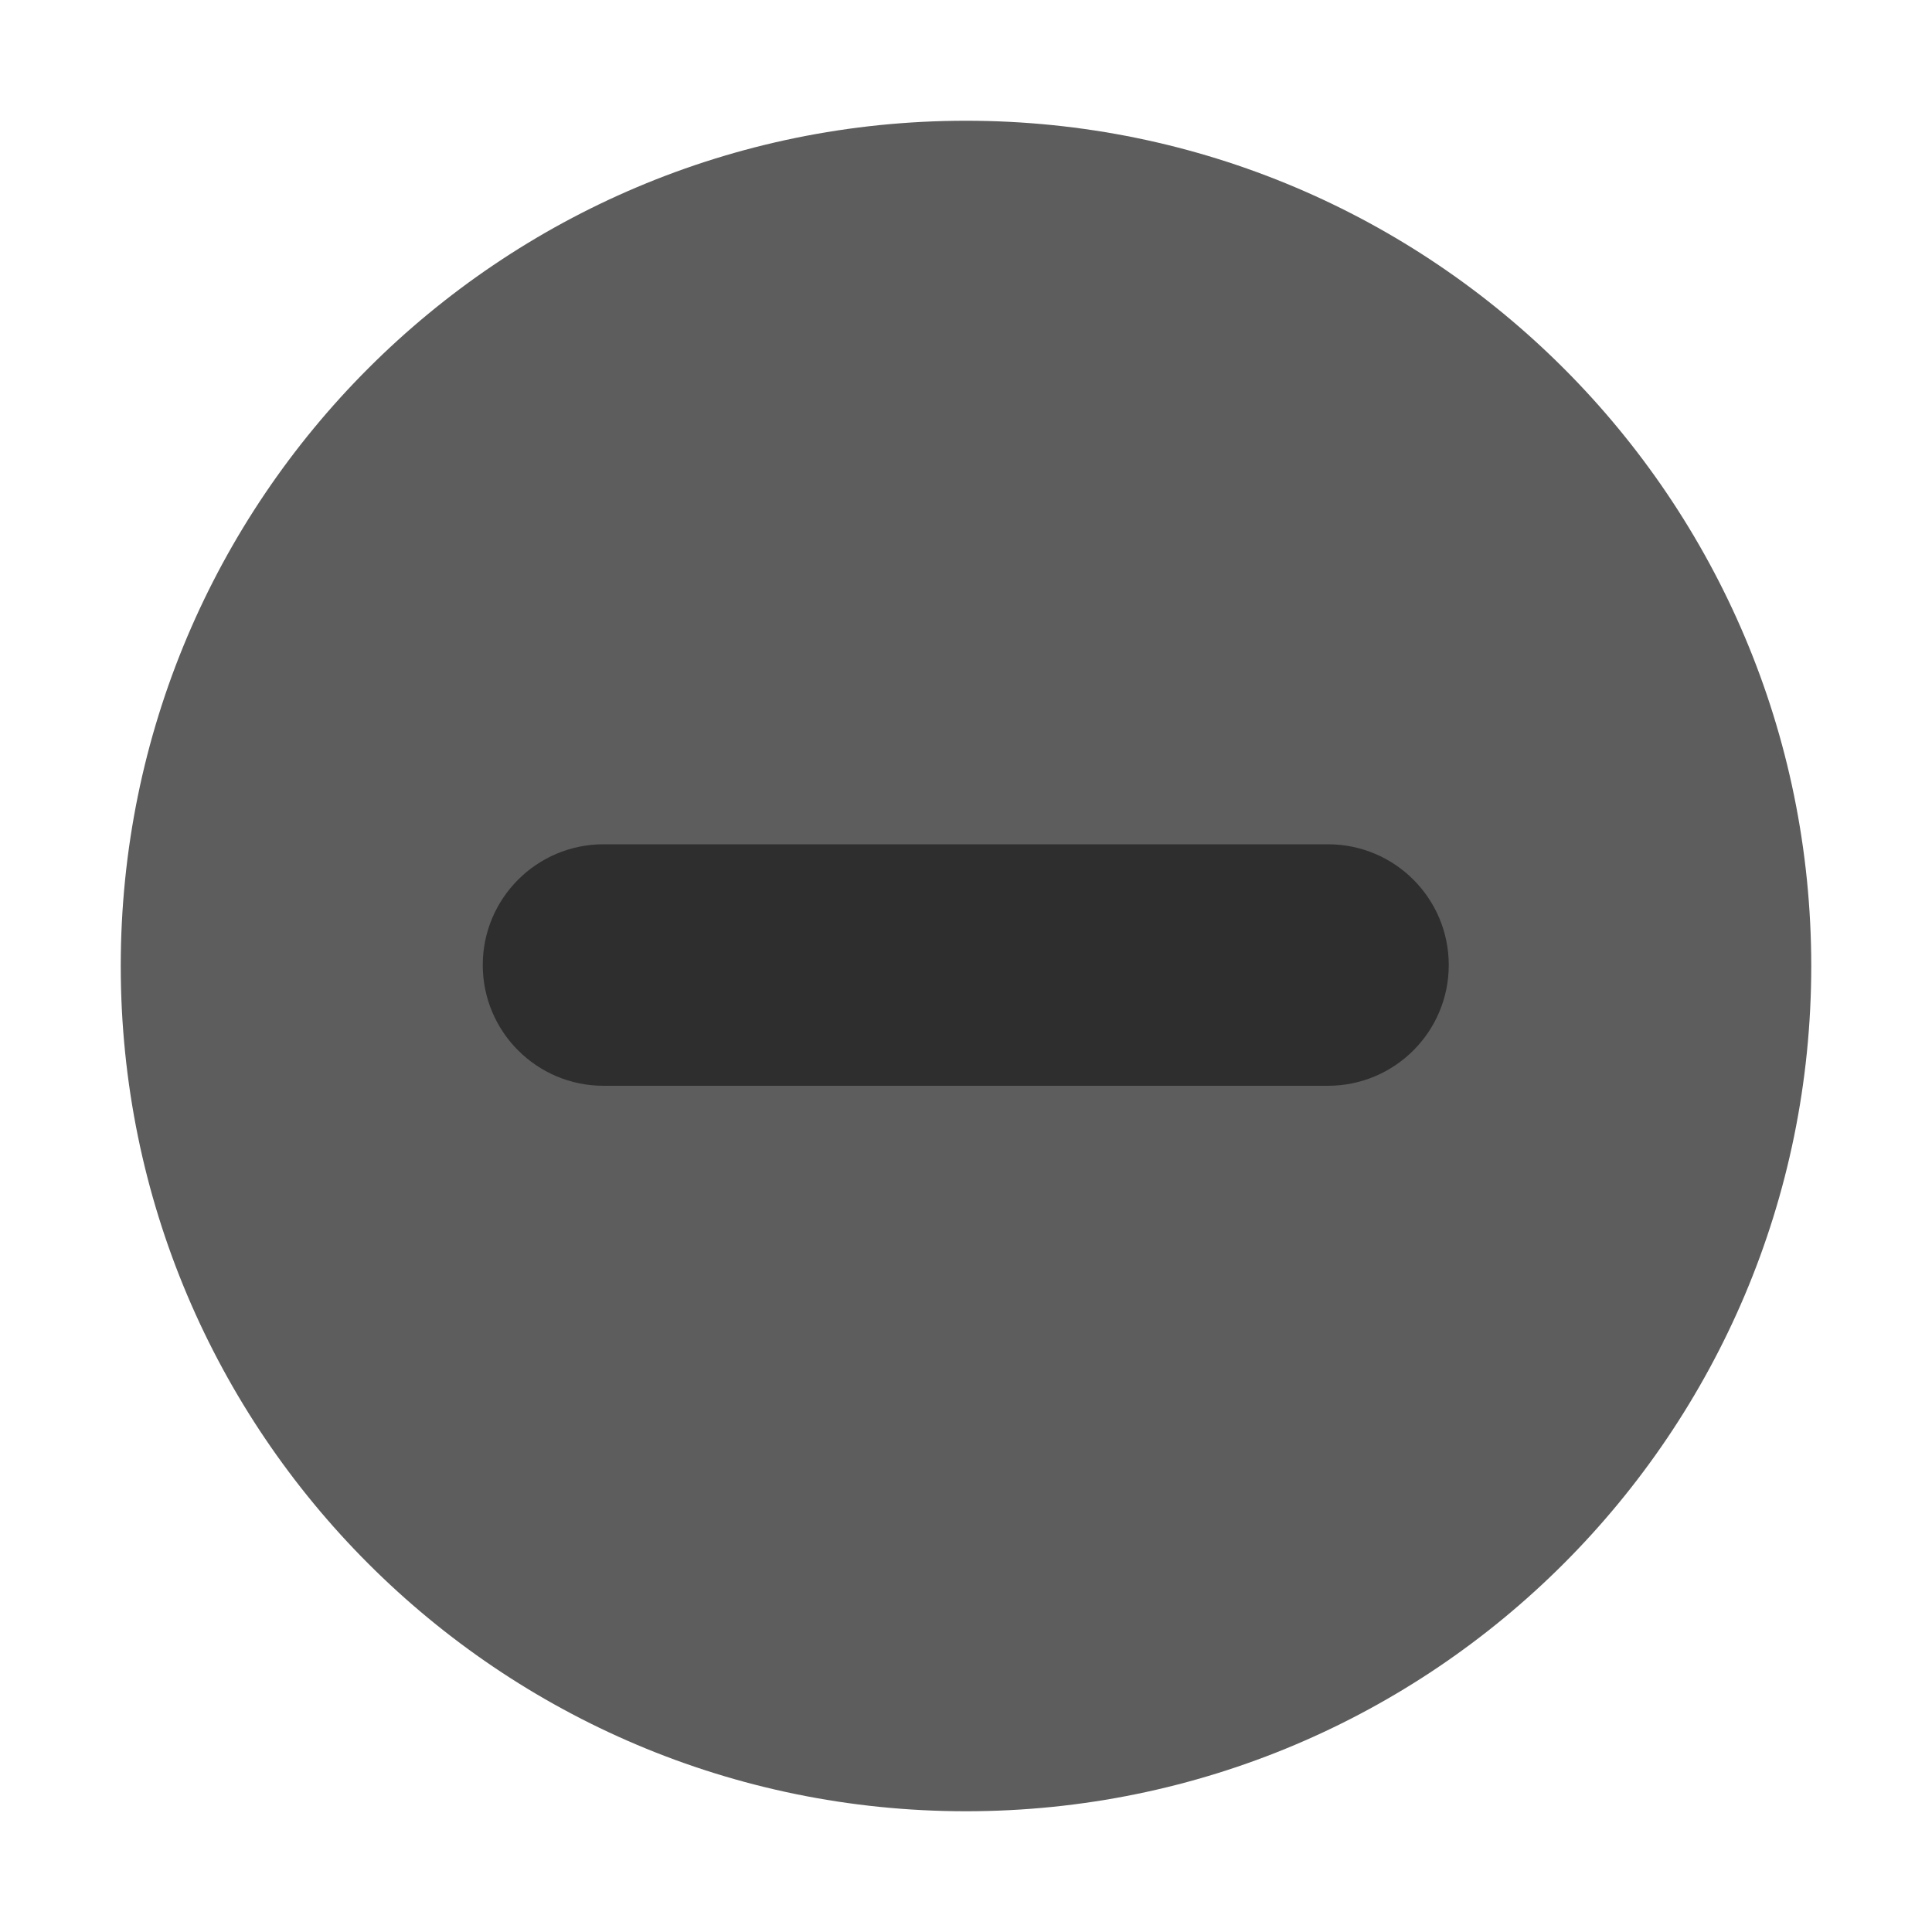
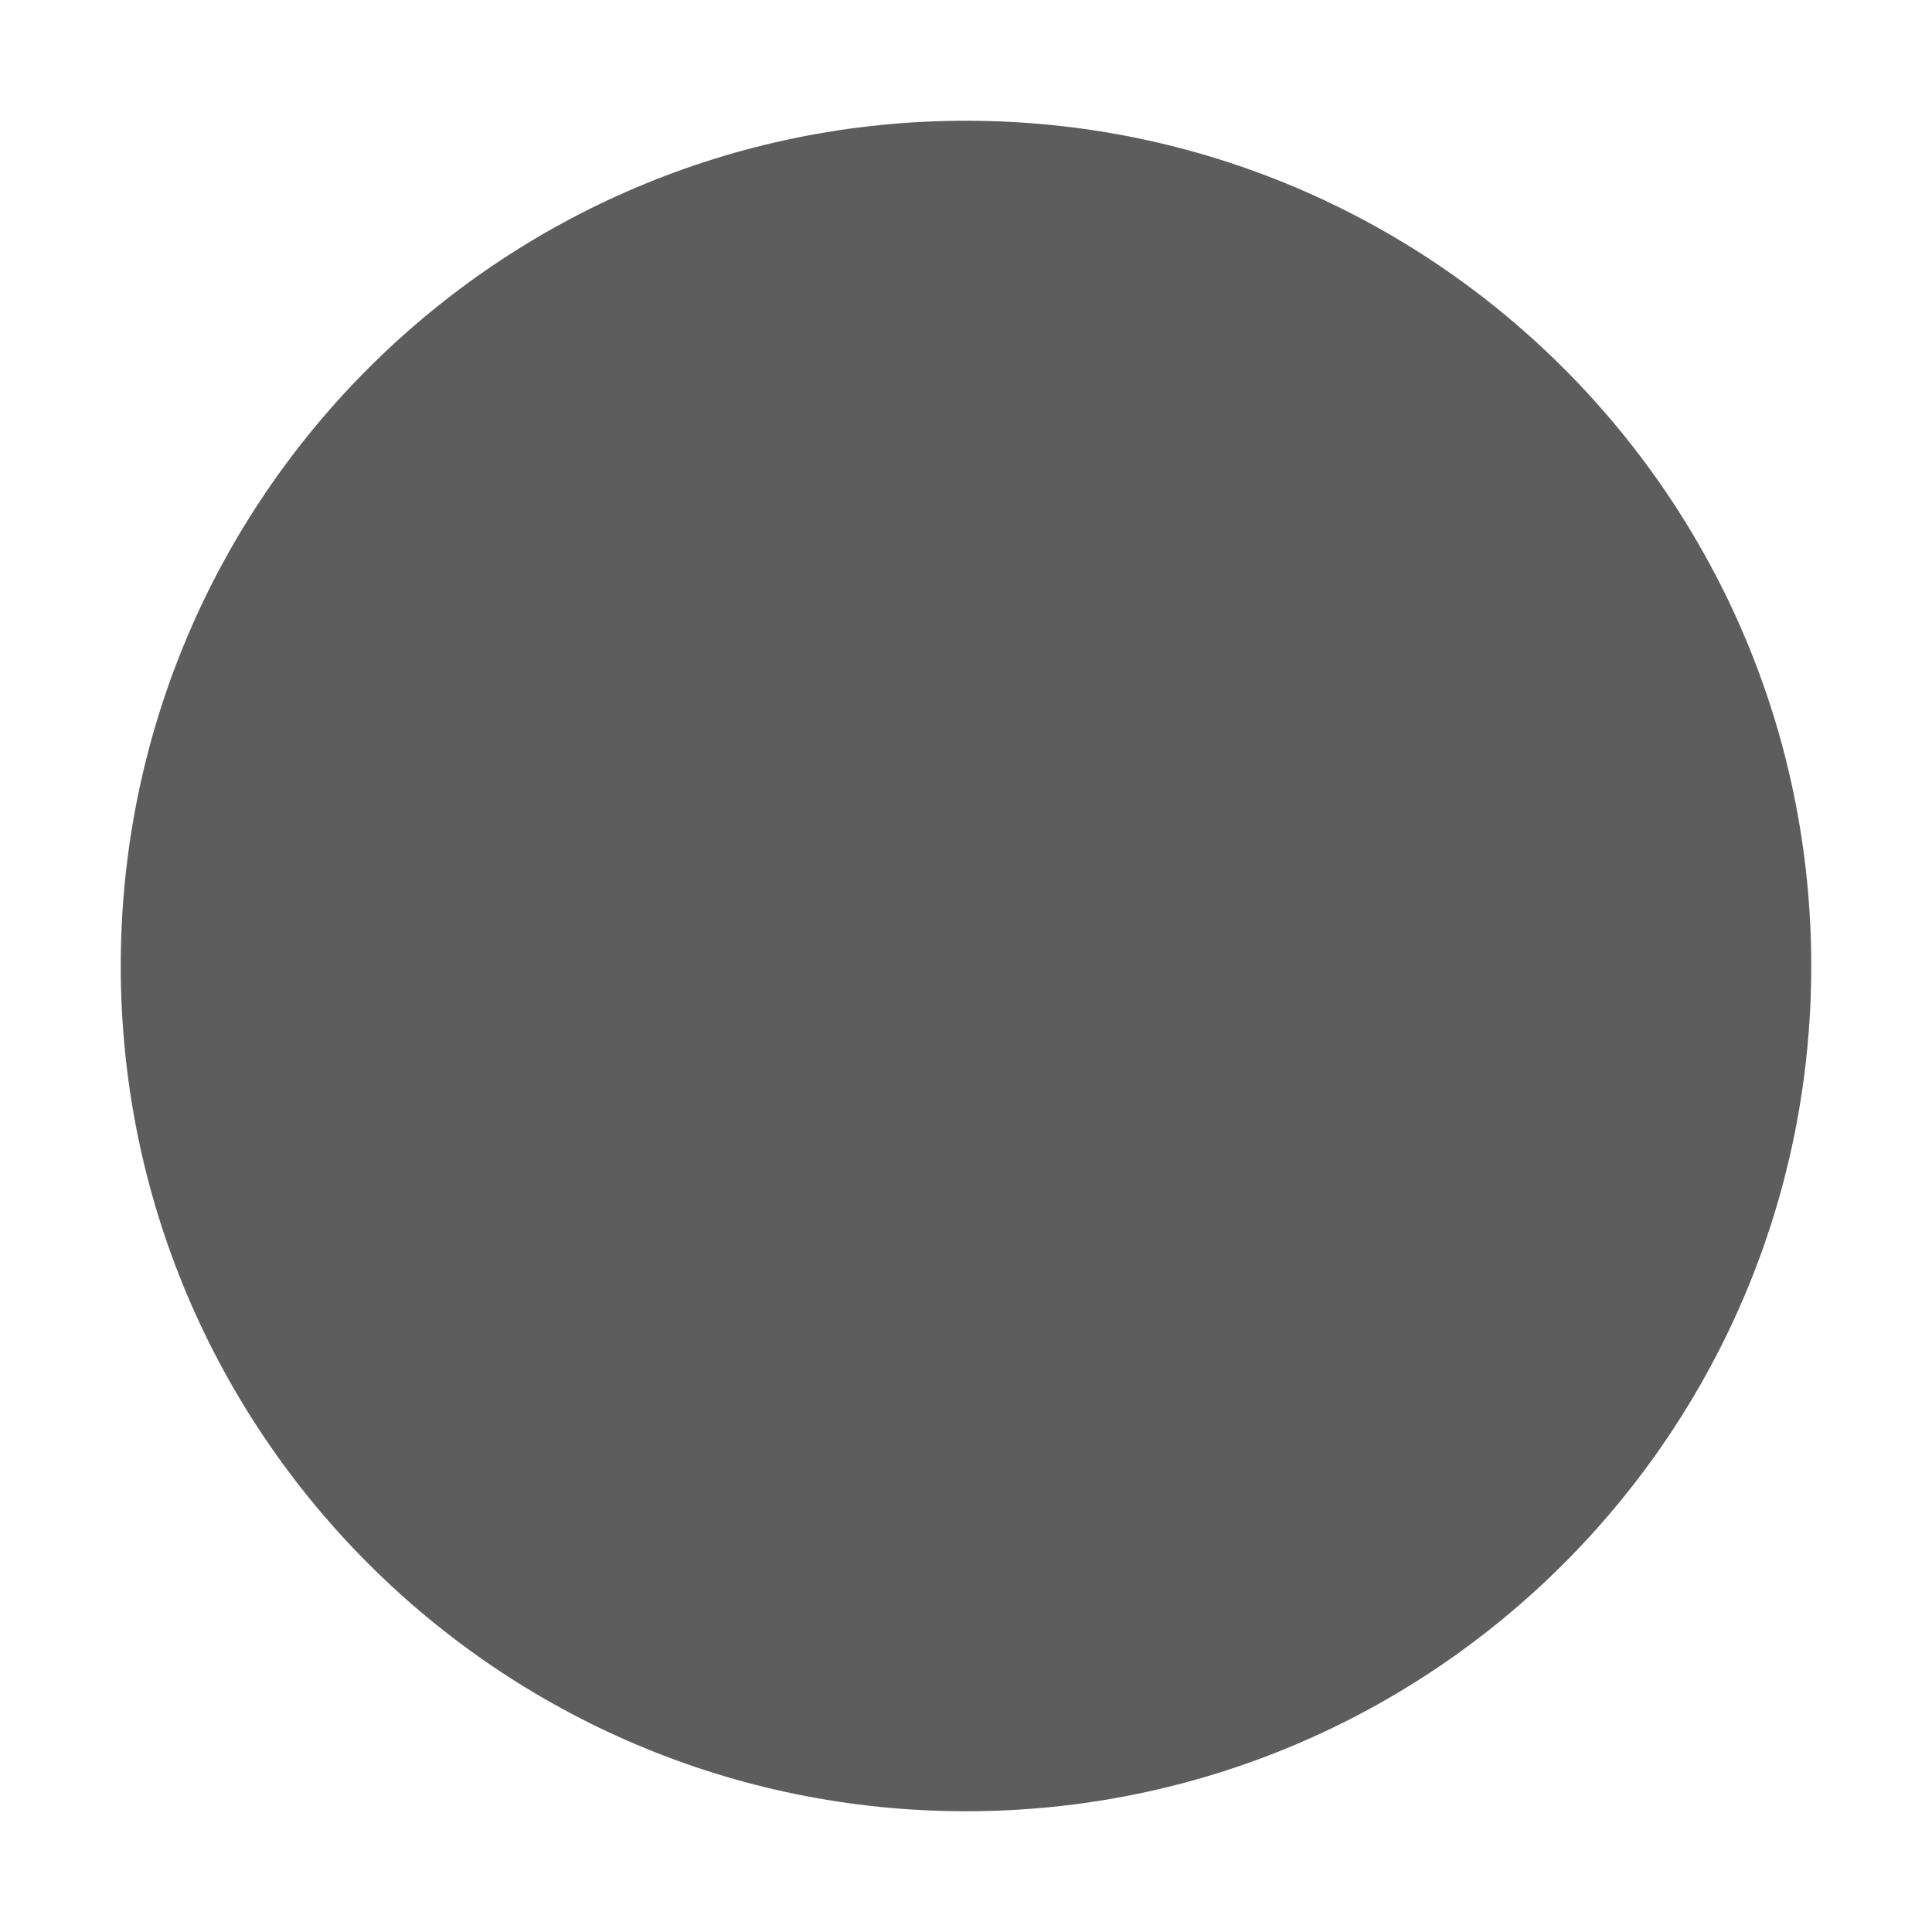
<svg xmlns="http://www.w3.org/2000/svg" width="16" height="16" version="1.1">
  <g id="titlebutton-minimize-backdrop" transform="translate(-253 268.64)">
    <rect x="253" y="-268.64" width="16" height="16" ry="1.6931e-5" opacity="0" stroke-width=".474" style="paint-order:markers stroke fill" />
    <g transform="translate(254,-267.64)" enable-background="new">
      <g transform="translate(-5,-1033.4)" fill-rule="evenodd">
        <path d="m12 1047.4c3.866 0 7-3.134 7-7s-3.134-7-7-7c-3.866 0-7 3.134-7 7s3.134 7 7 7" fill="#5d5d5d" />
      </g>
    </g>
  </g>
-   <rect x="3.998" y="6.992" width="8" height="2" ry="1" opacity=".5" stroke-width="3.78" />
</svg>
